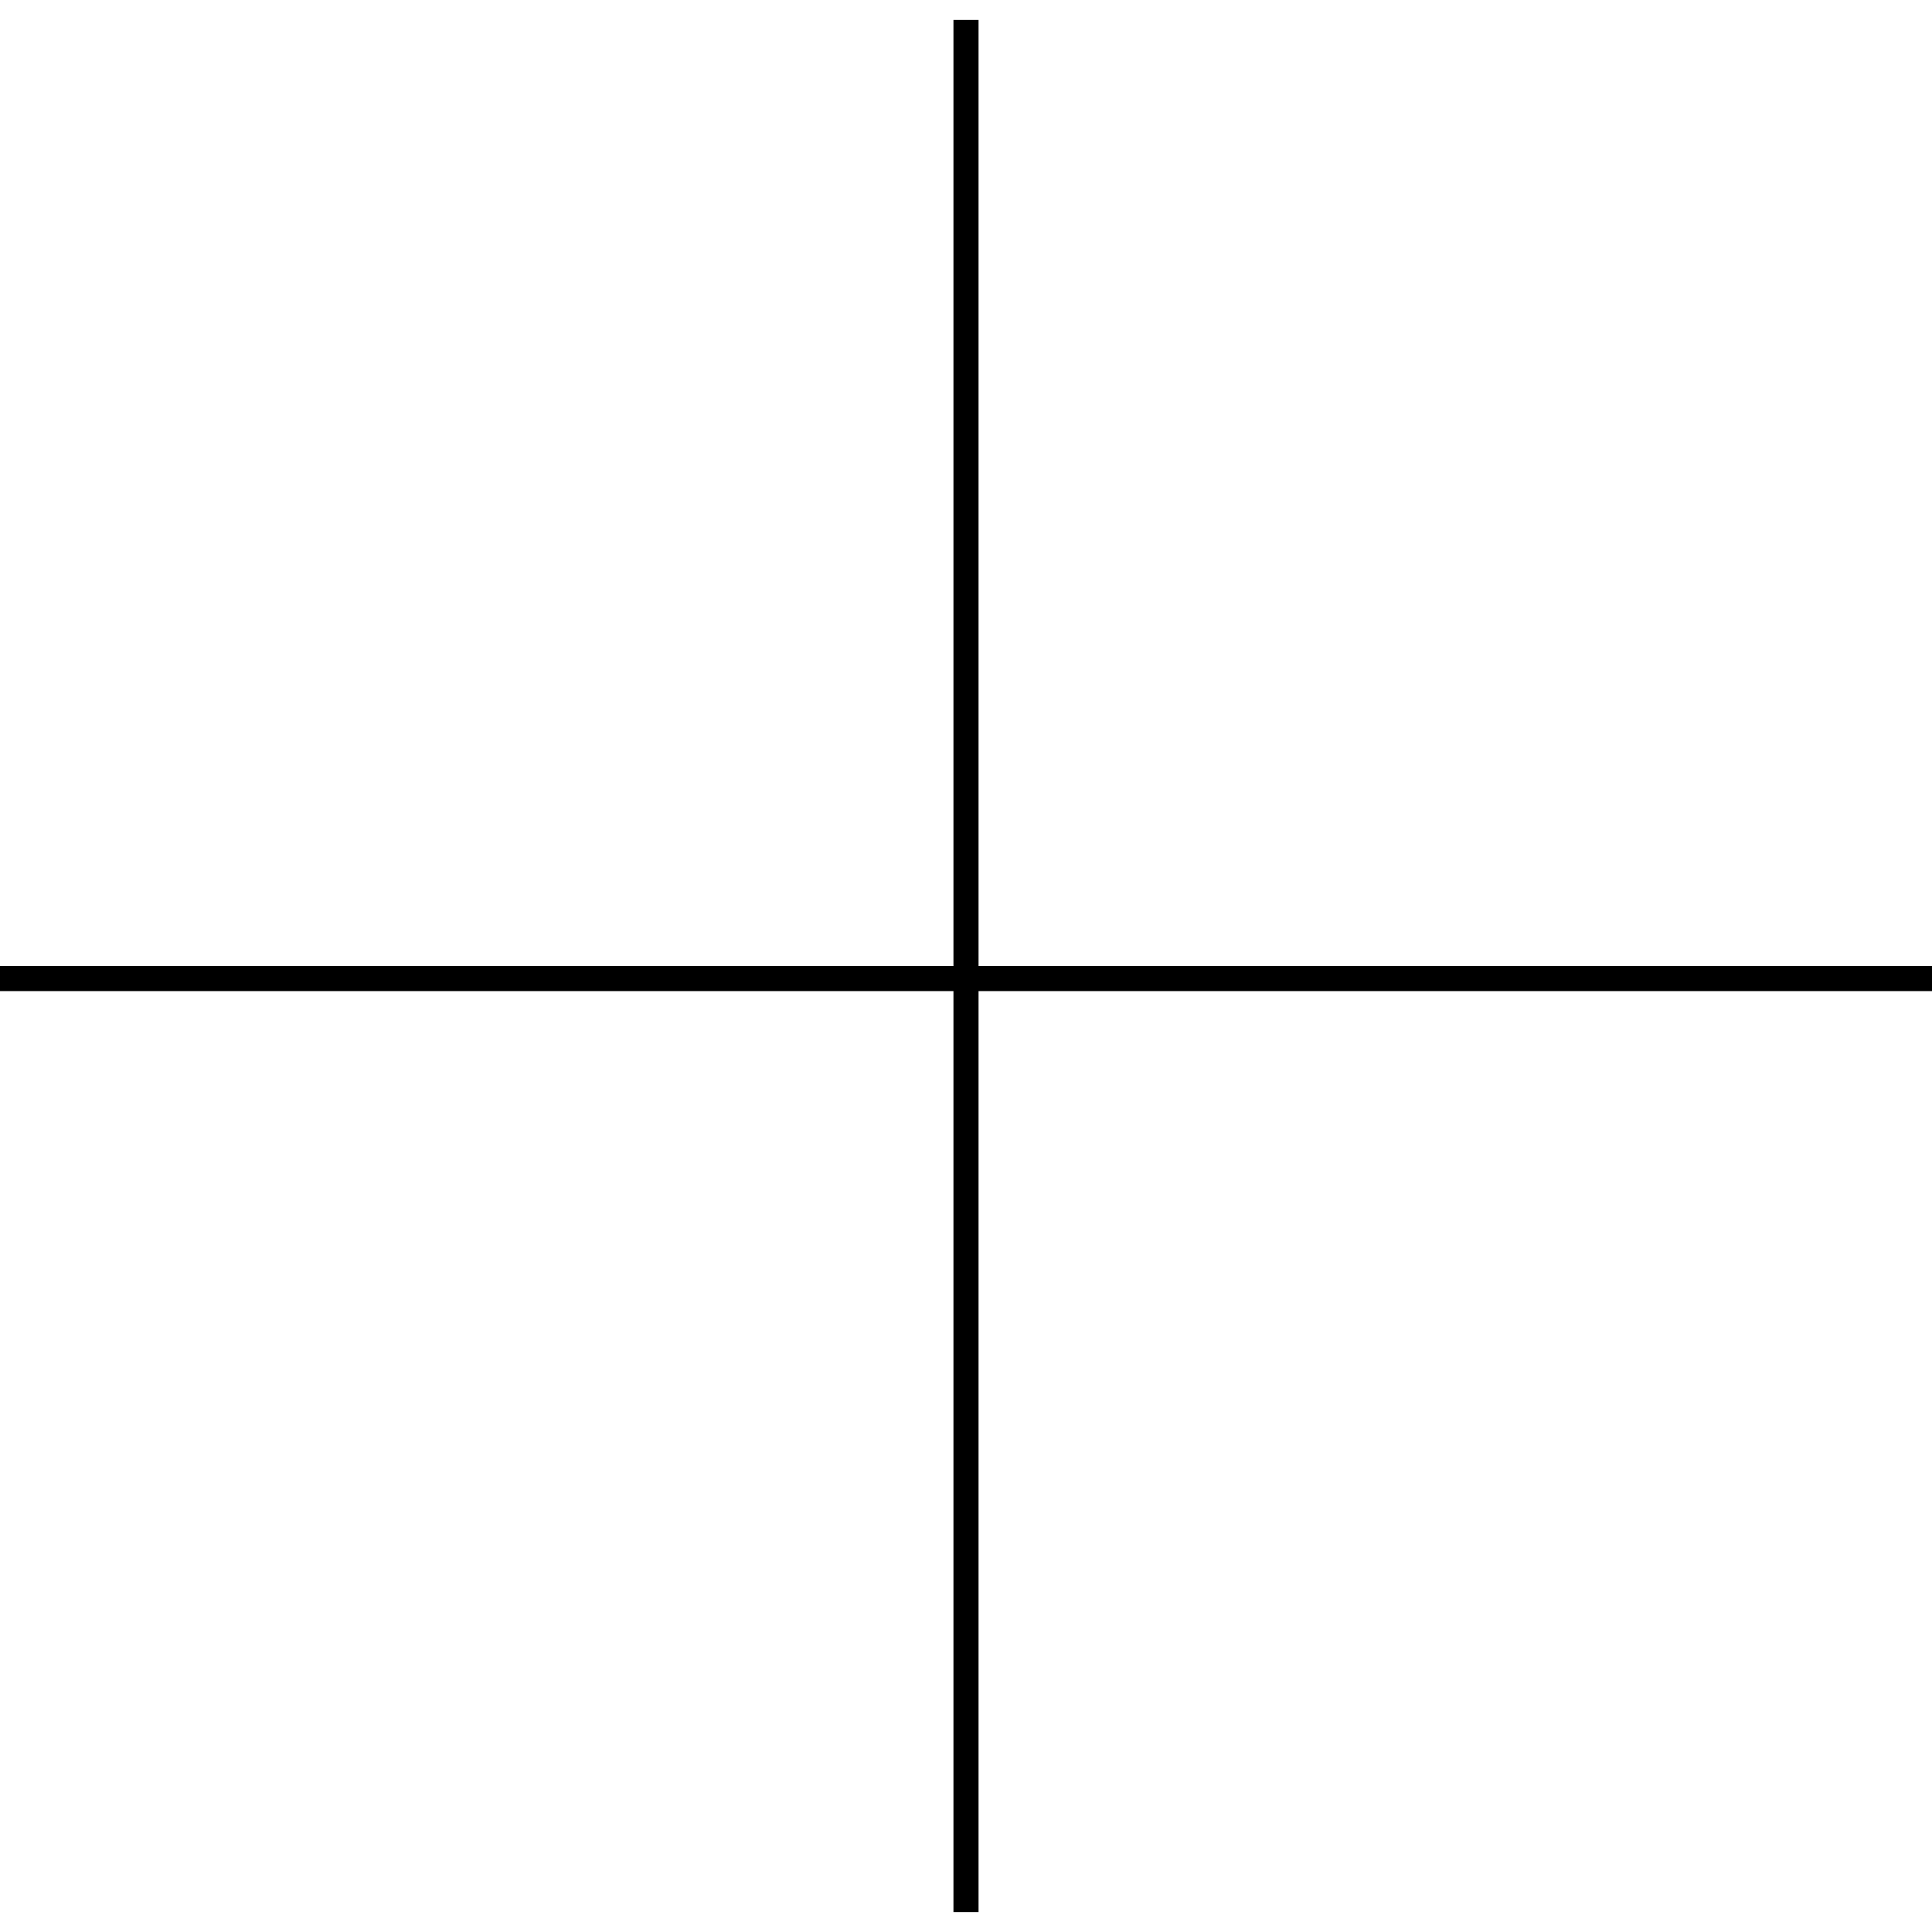
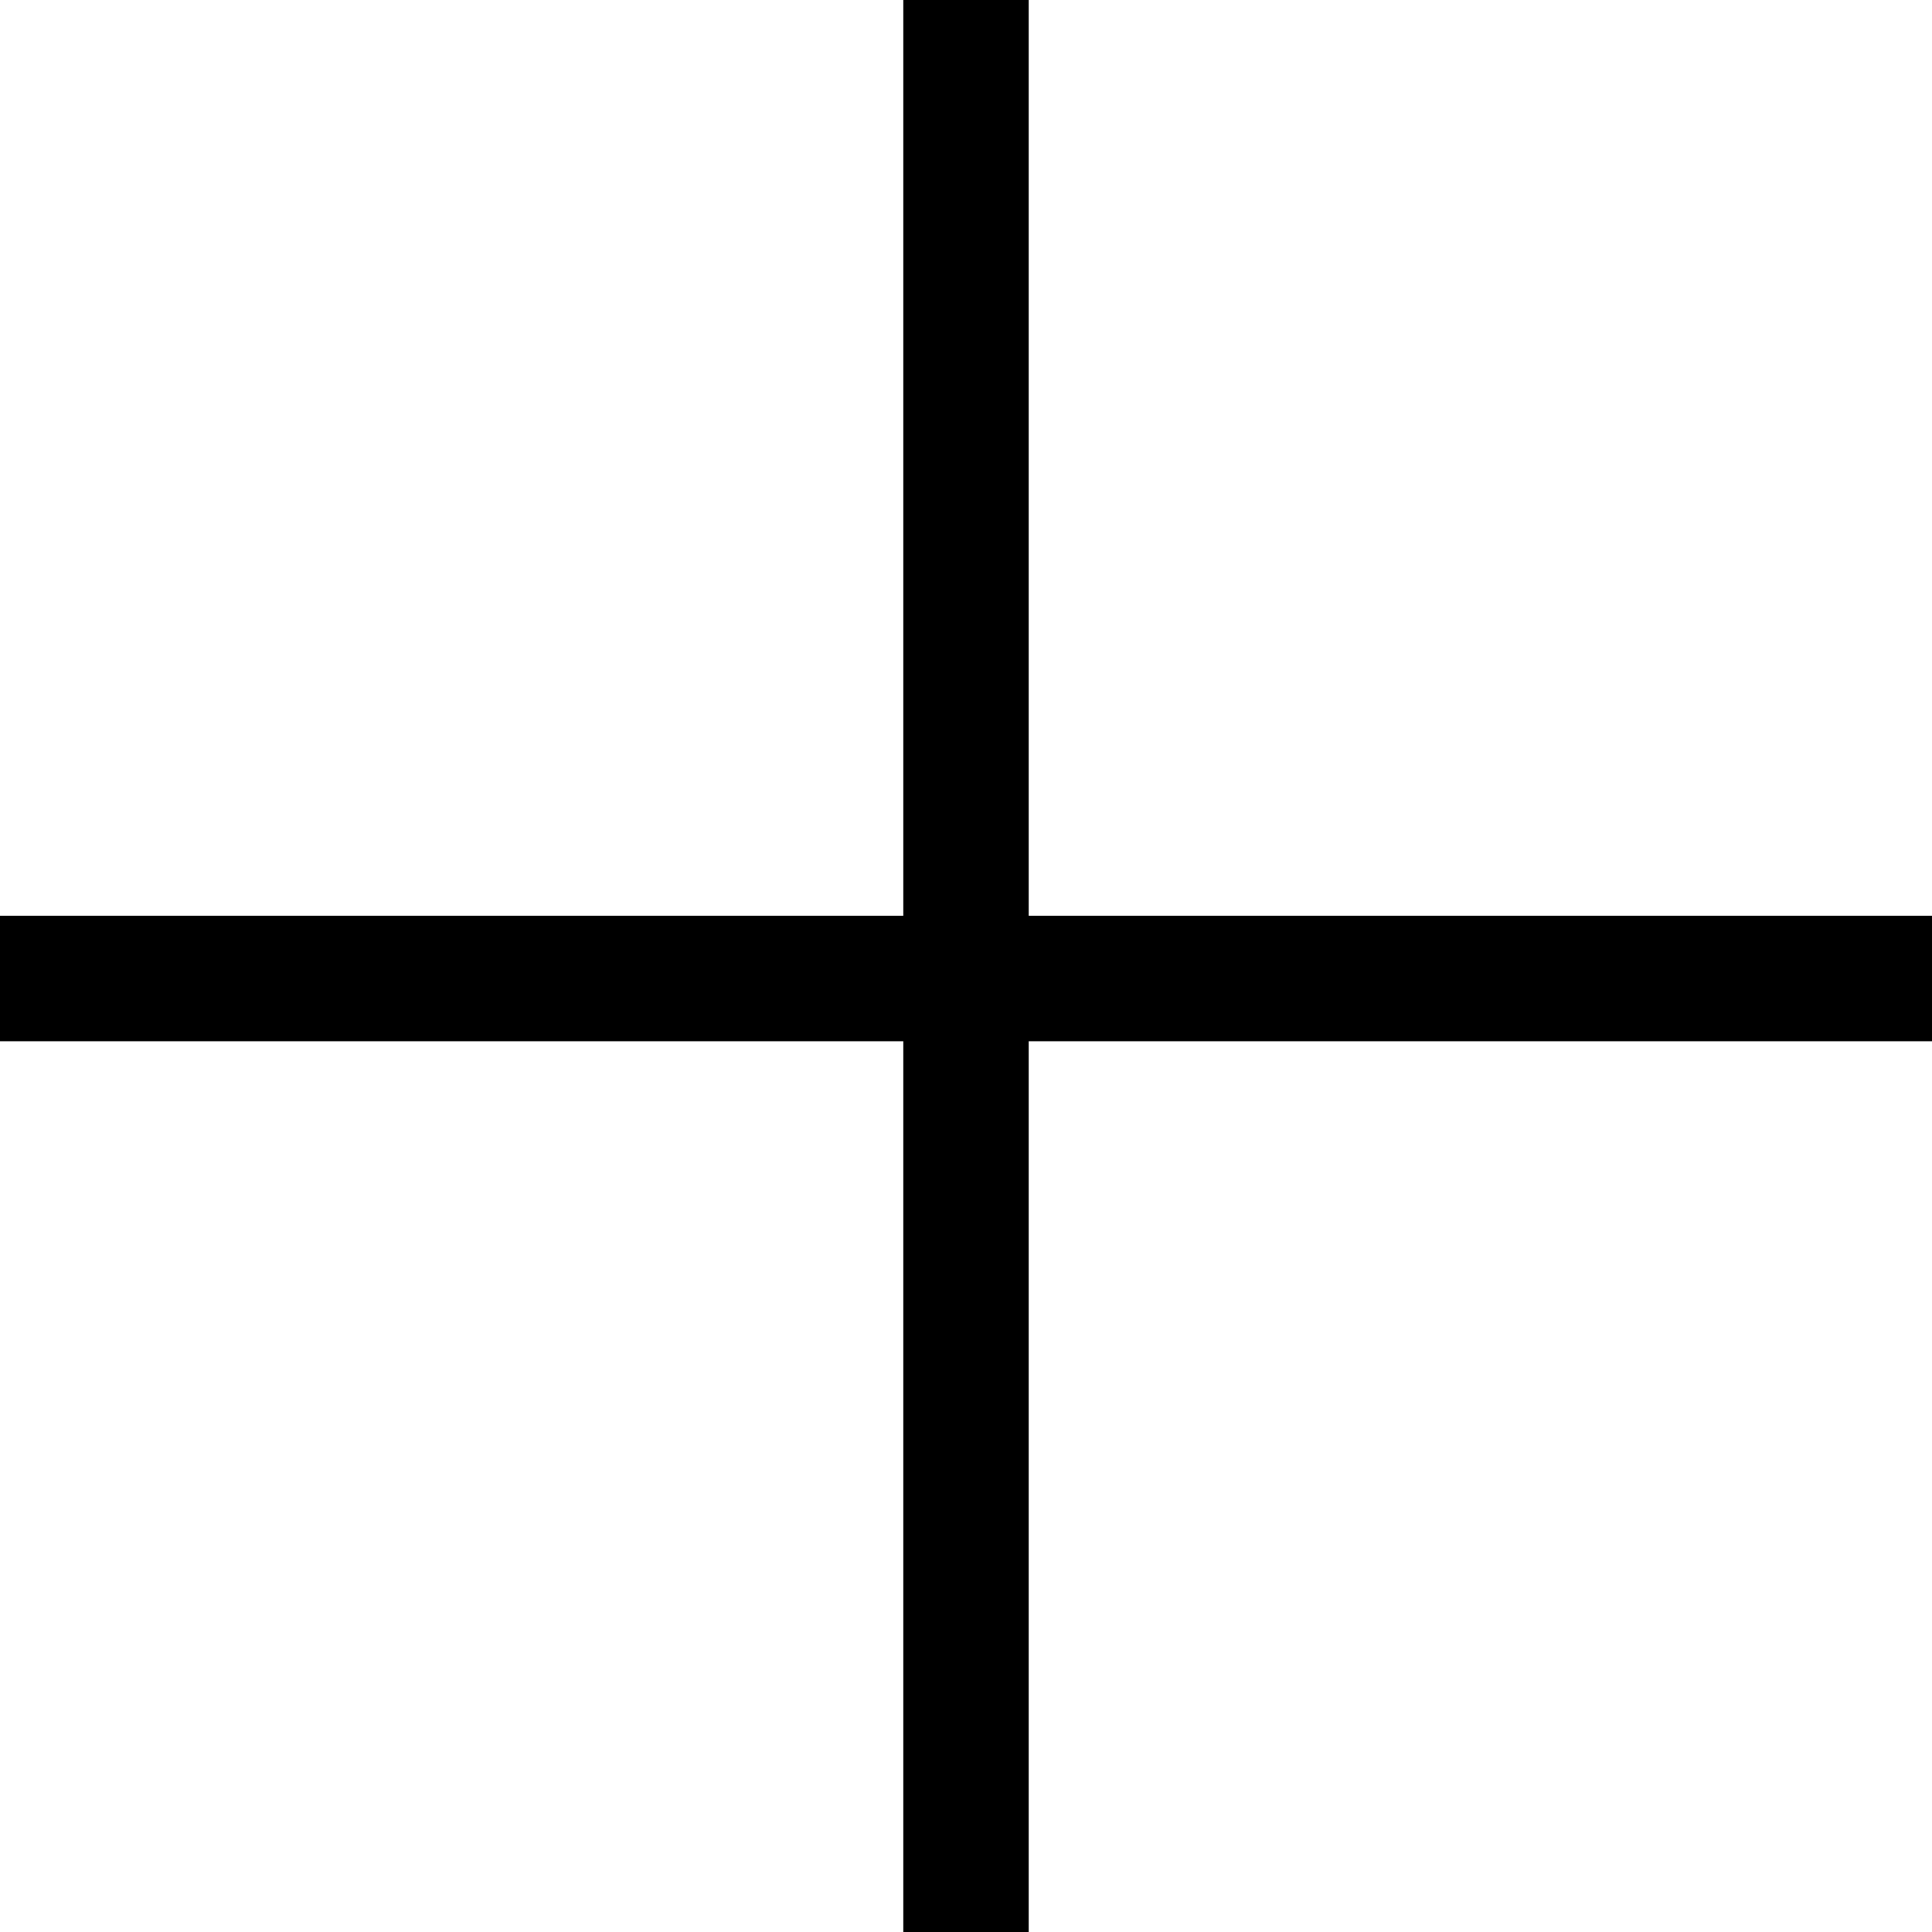
<svg xmlns="http://www.w3.org/2000/svg" viewBox="0 0 77 77">
  <g fill="none" fill-rule="evenodd" stroke="currentColor" stroke-linecap="square">
-     <path d="M38.5 1.295v74.41M76.5 39H.5" />
+     <path fill="currentColor" d="M38.5 1.295v74.41M76.5 39H.5" stroke-width="5px" />
  </g>
</svg>
